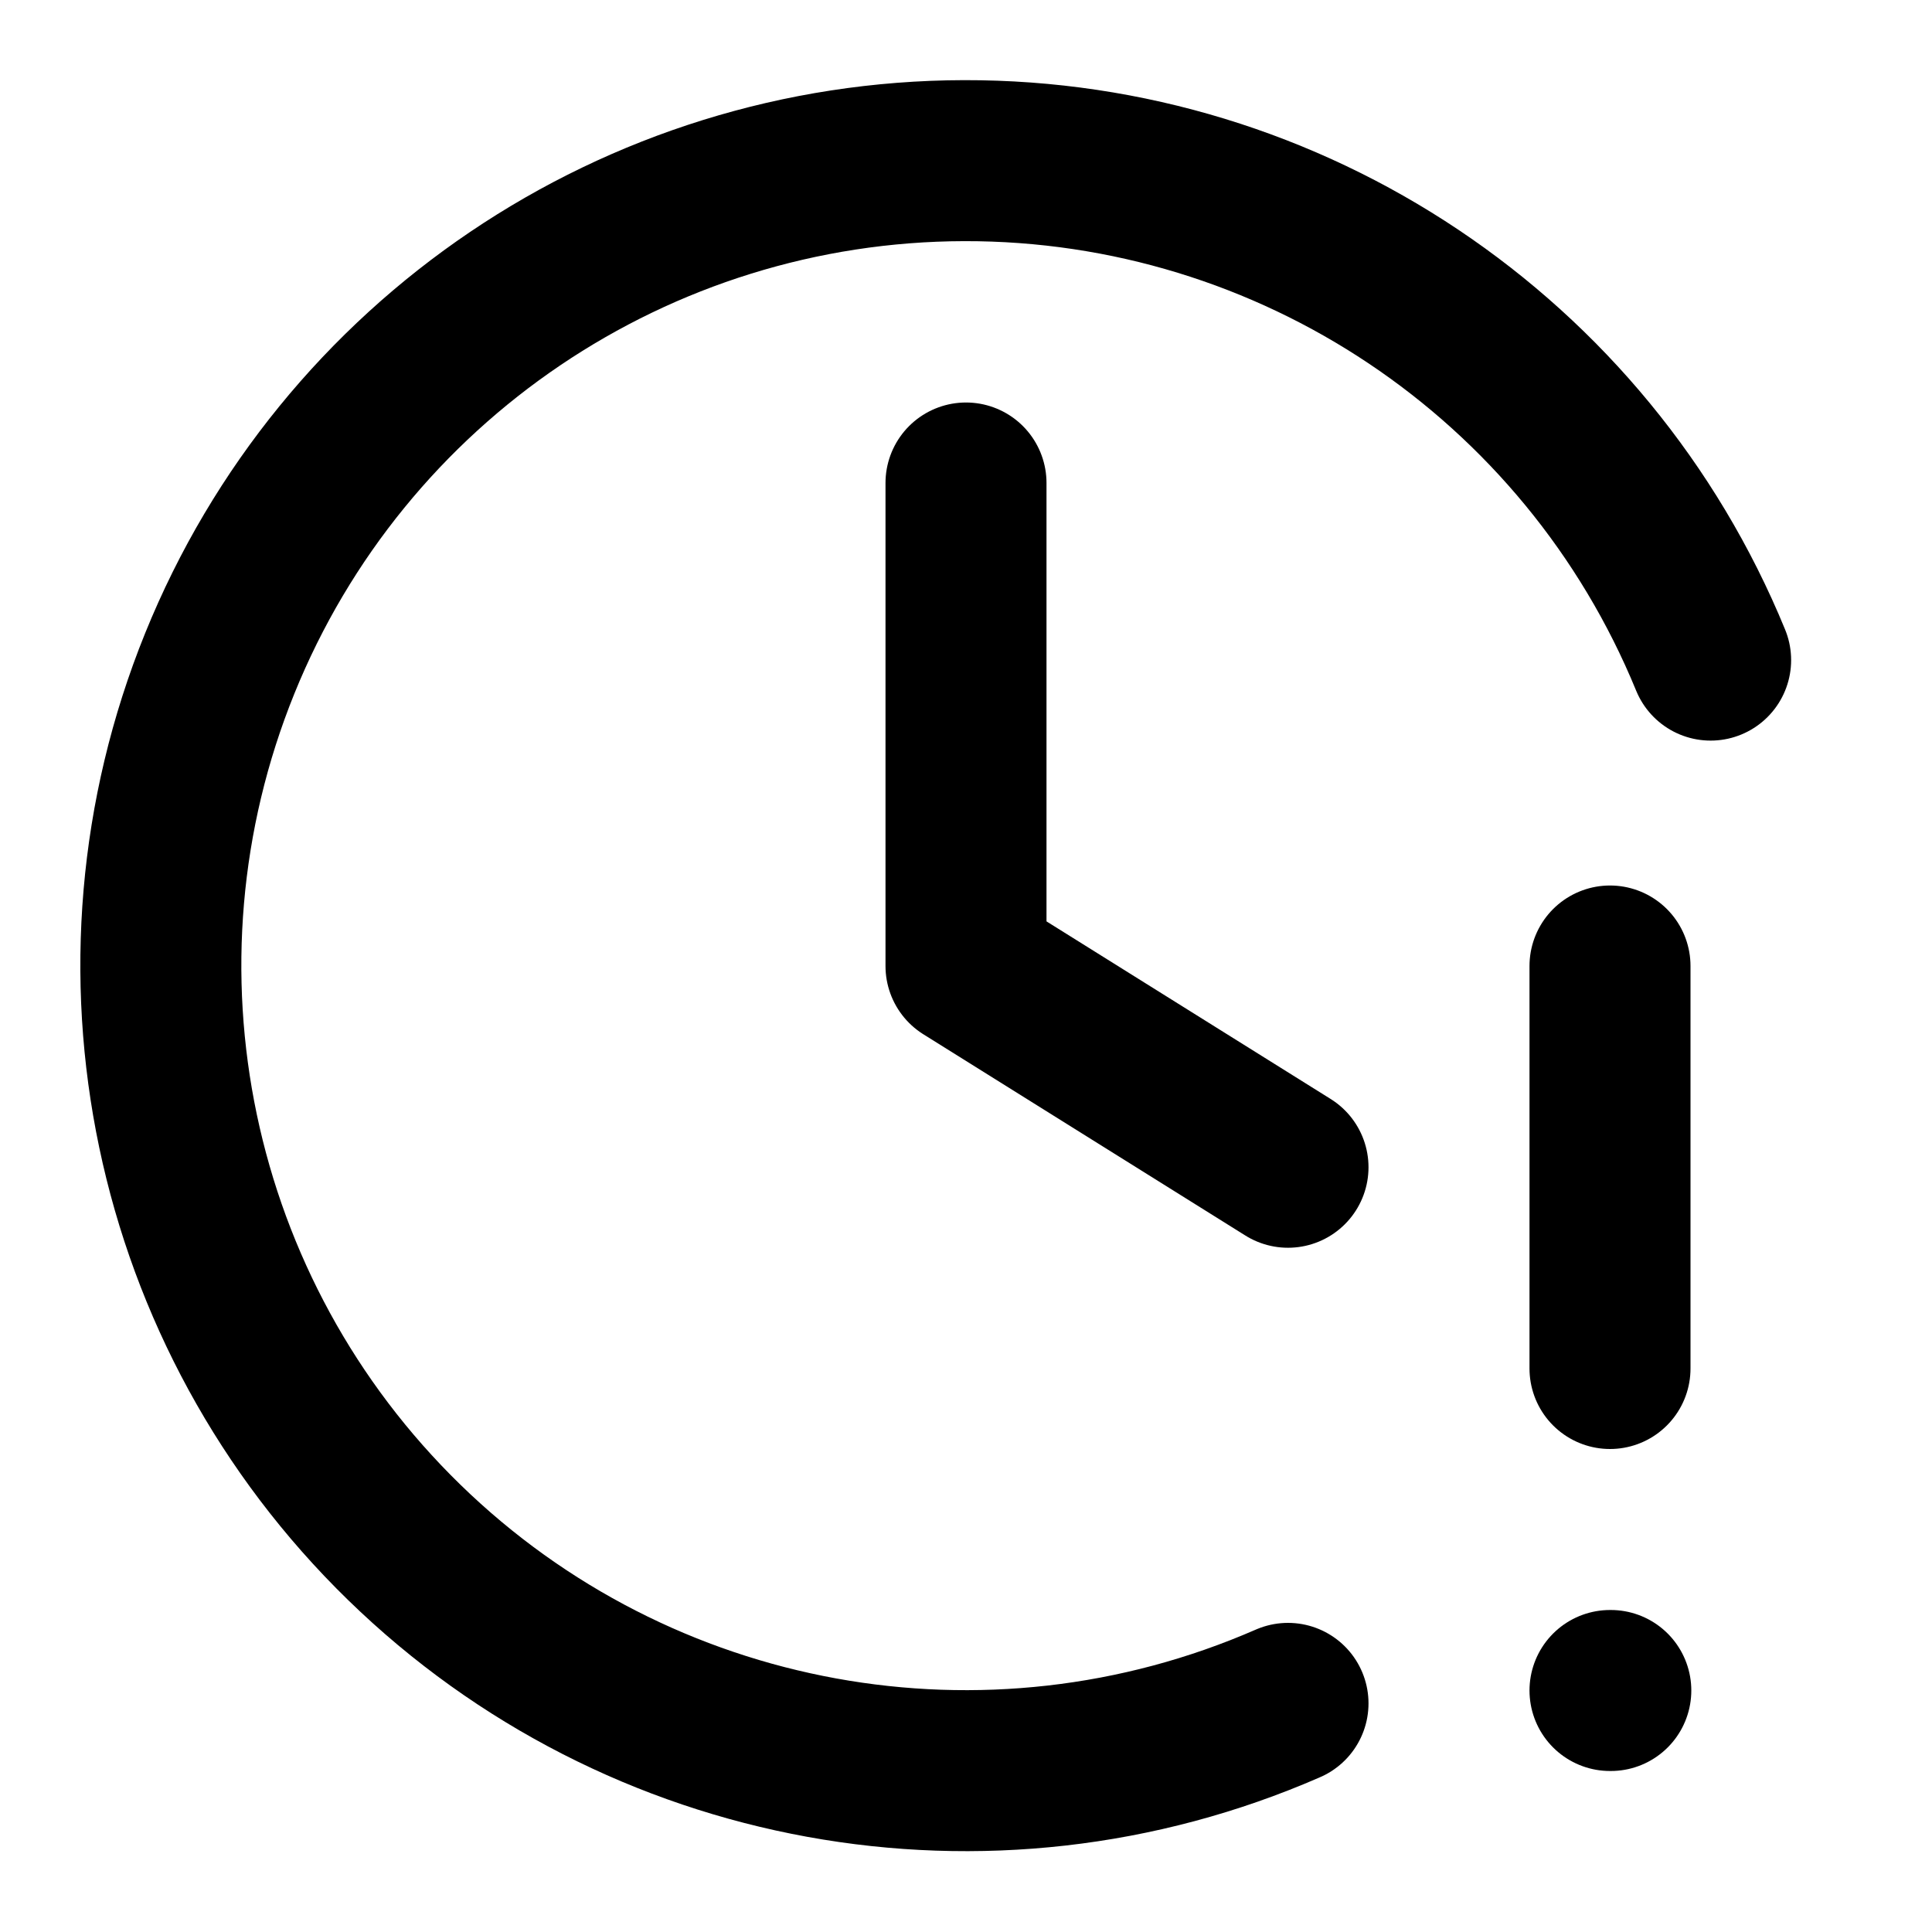
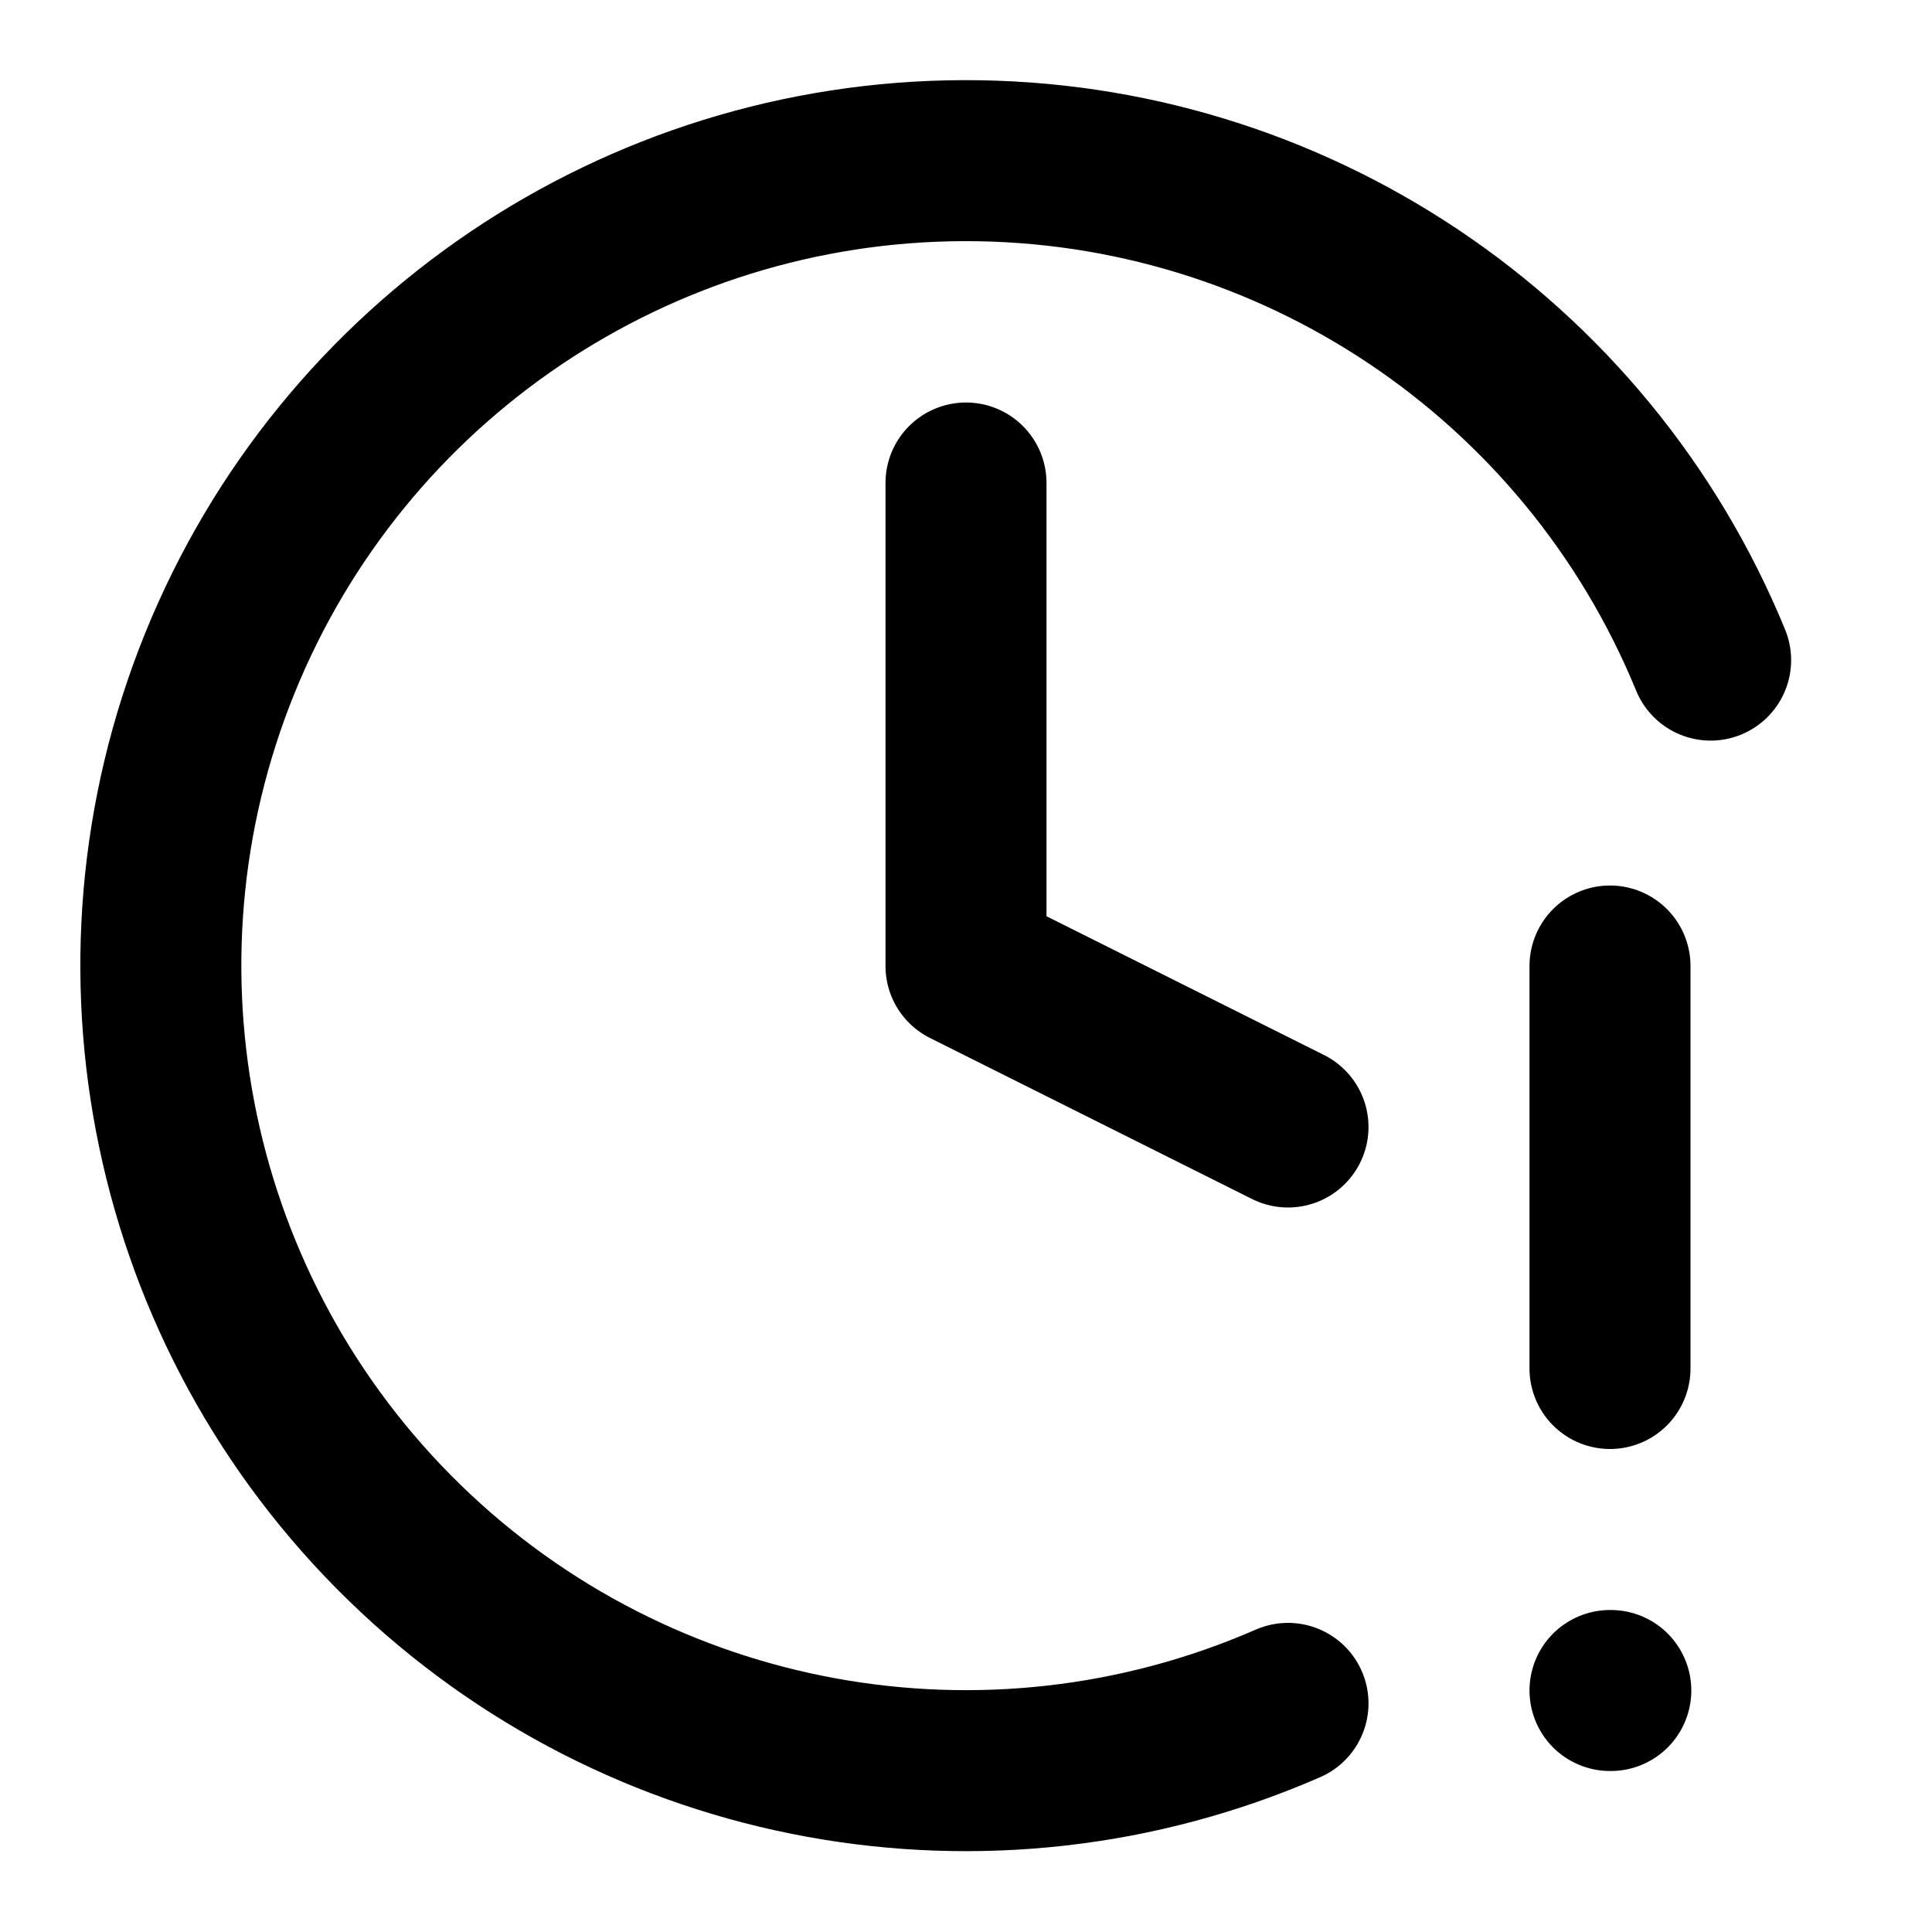
<svg xmlns="http://www.w3.org/2000/svg" width="24" height="24" viewBox="0 0 24 24" fill="none" stroke="currentColor" stroke-width="2" stroke-linecap="round" stroke-linejoin="round">
-   <path d="M12 6v6l4 2.5" />
+   <path d="M12 6v6l4 2" />
  <path d="M20 12v5" />
  <path d="M20 21h.01" />
  <path d="M21.25 8.2A10 10 0 1 0 16 21.16" />
</svg>
